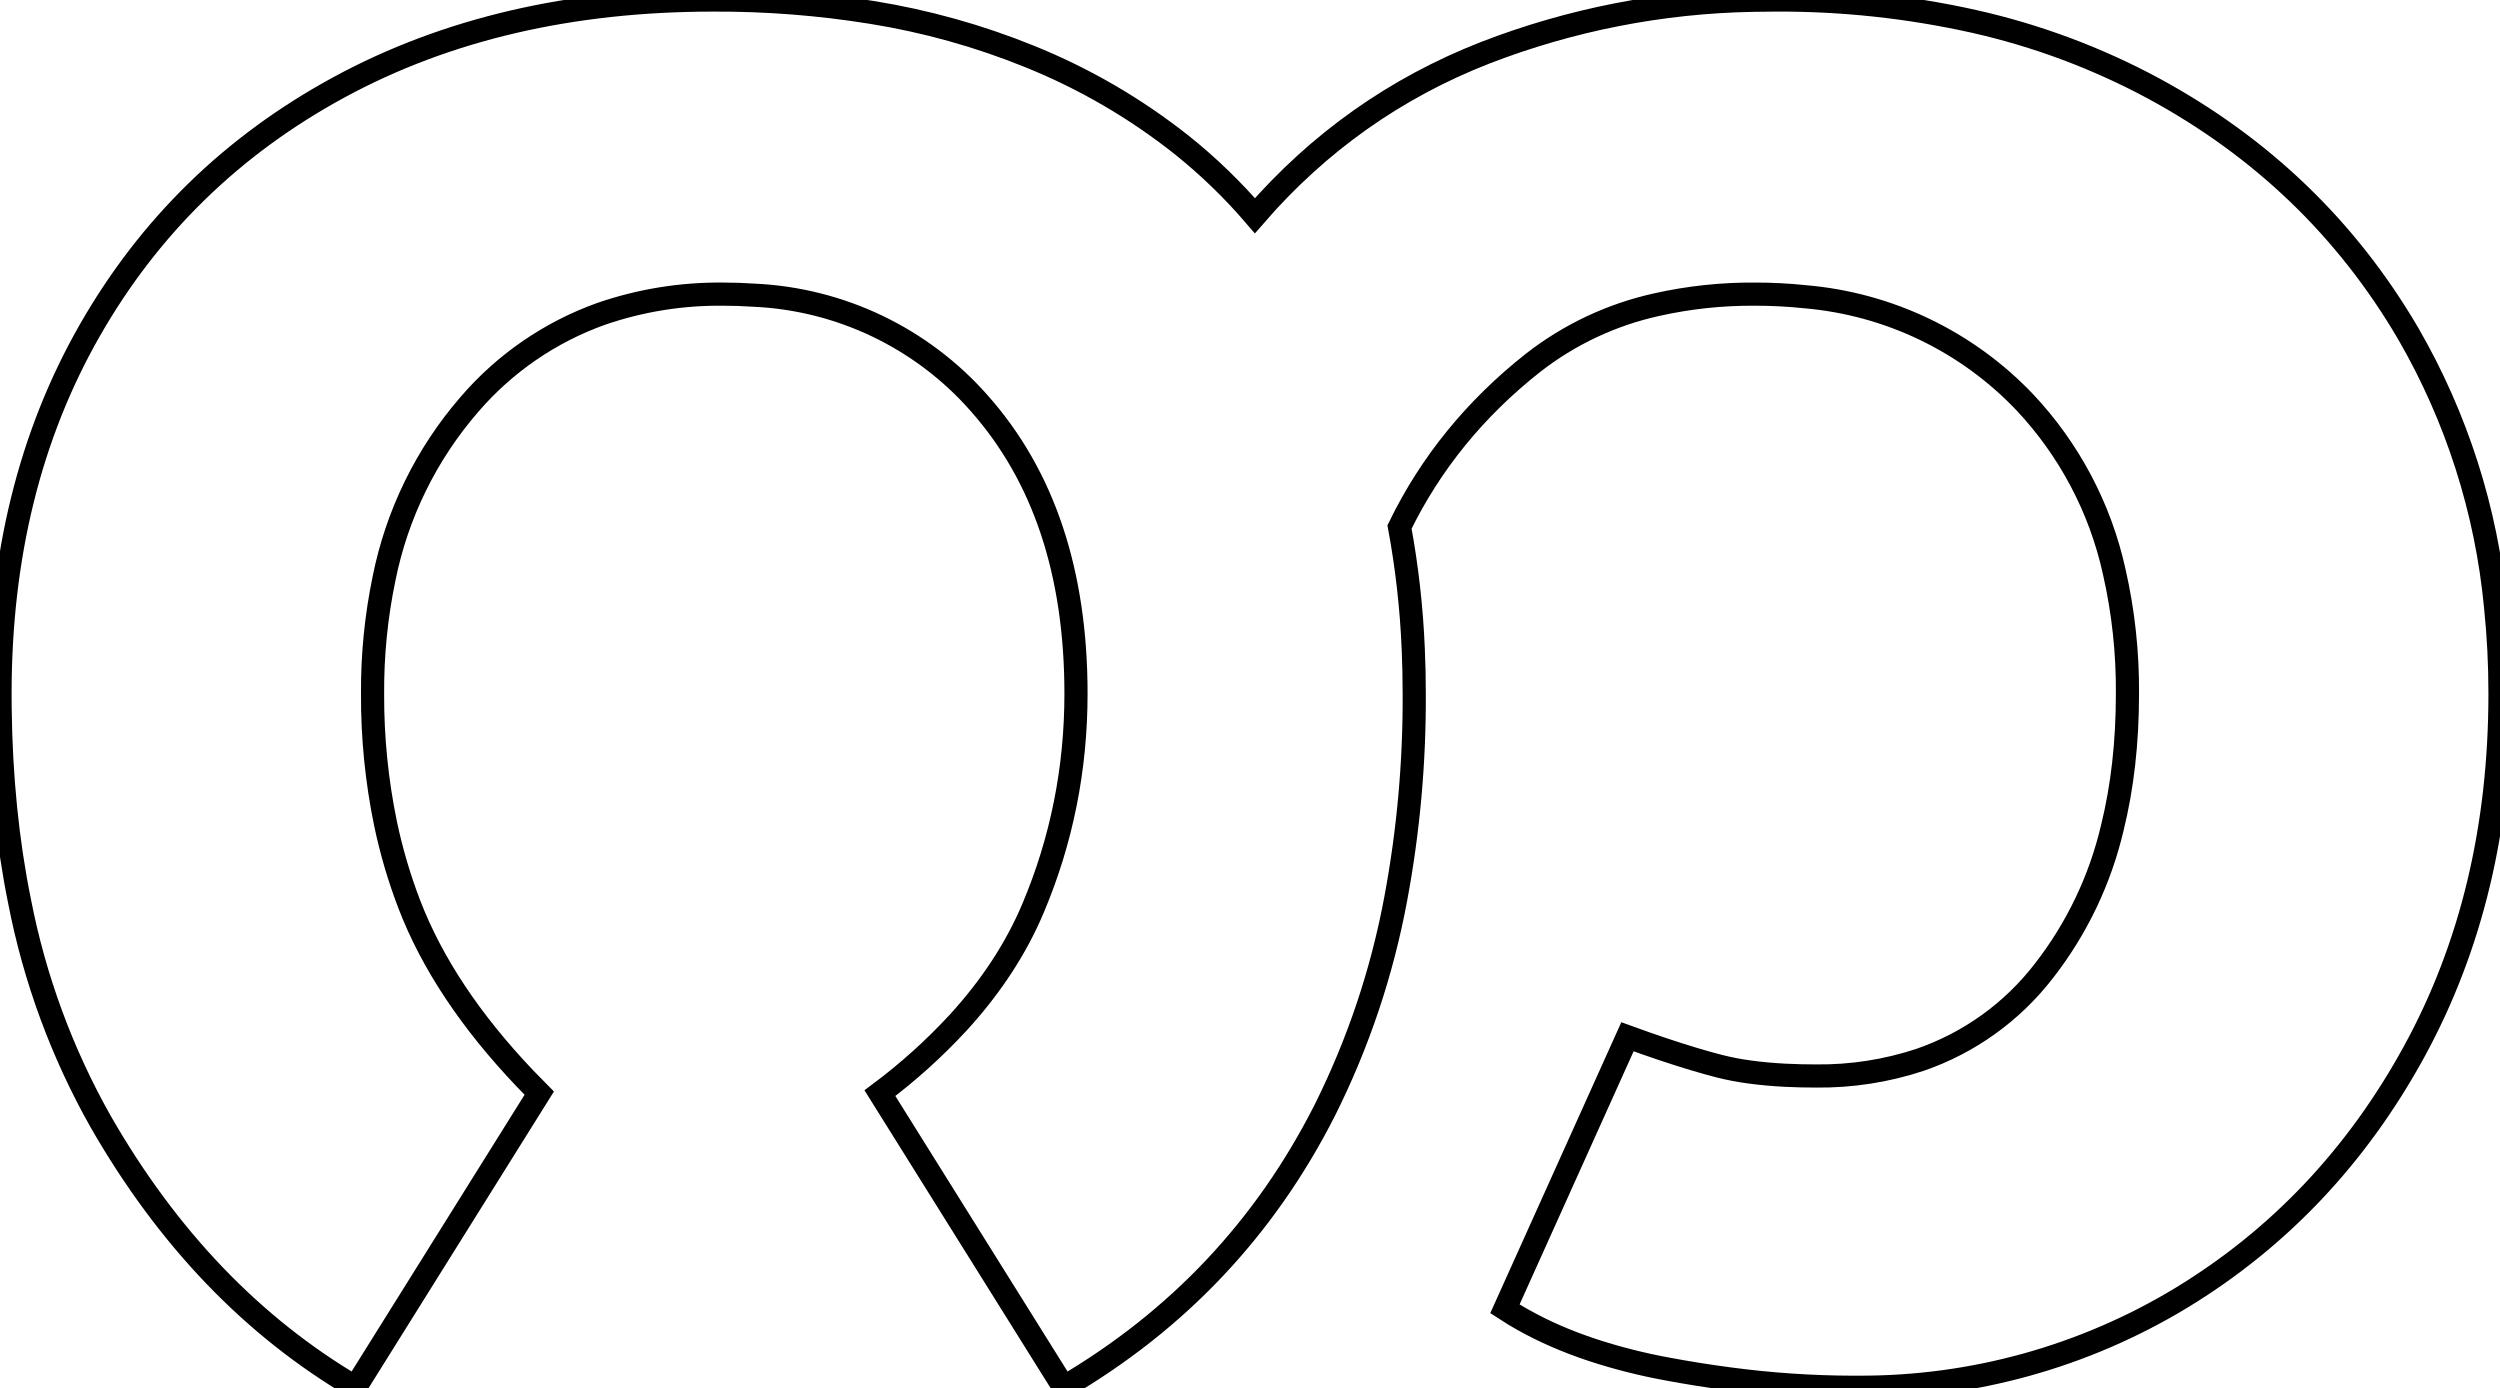
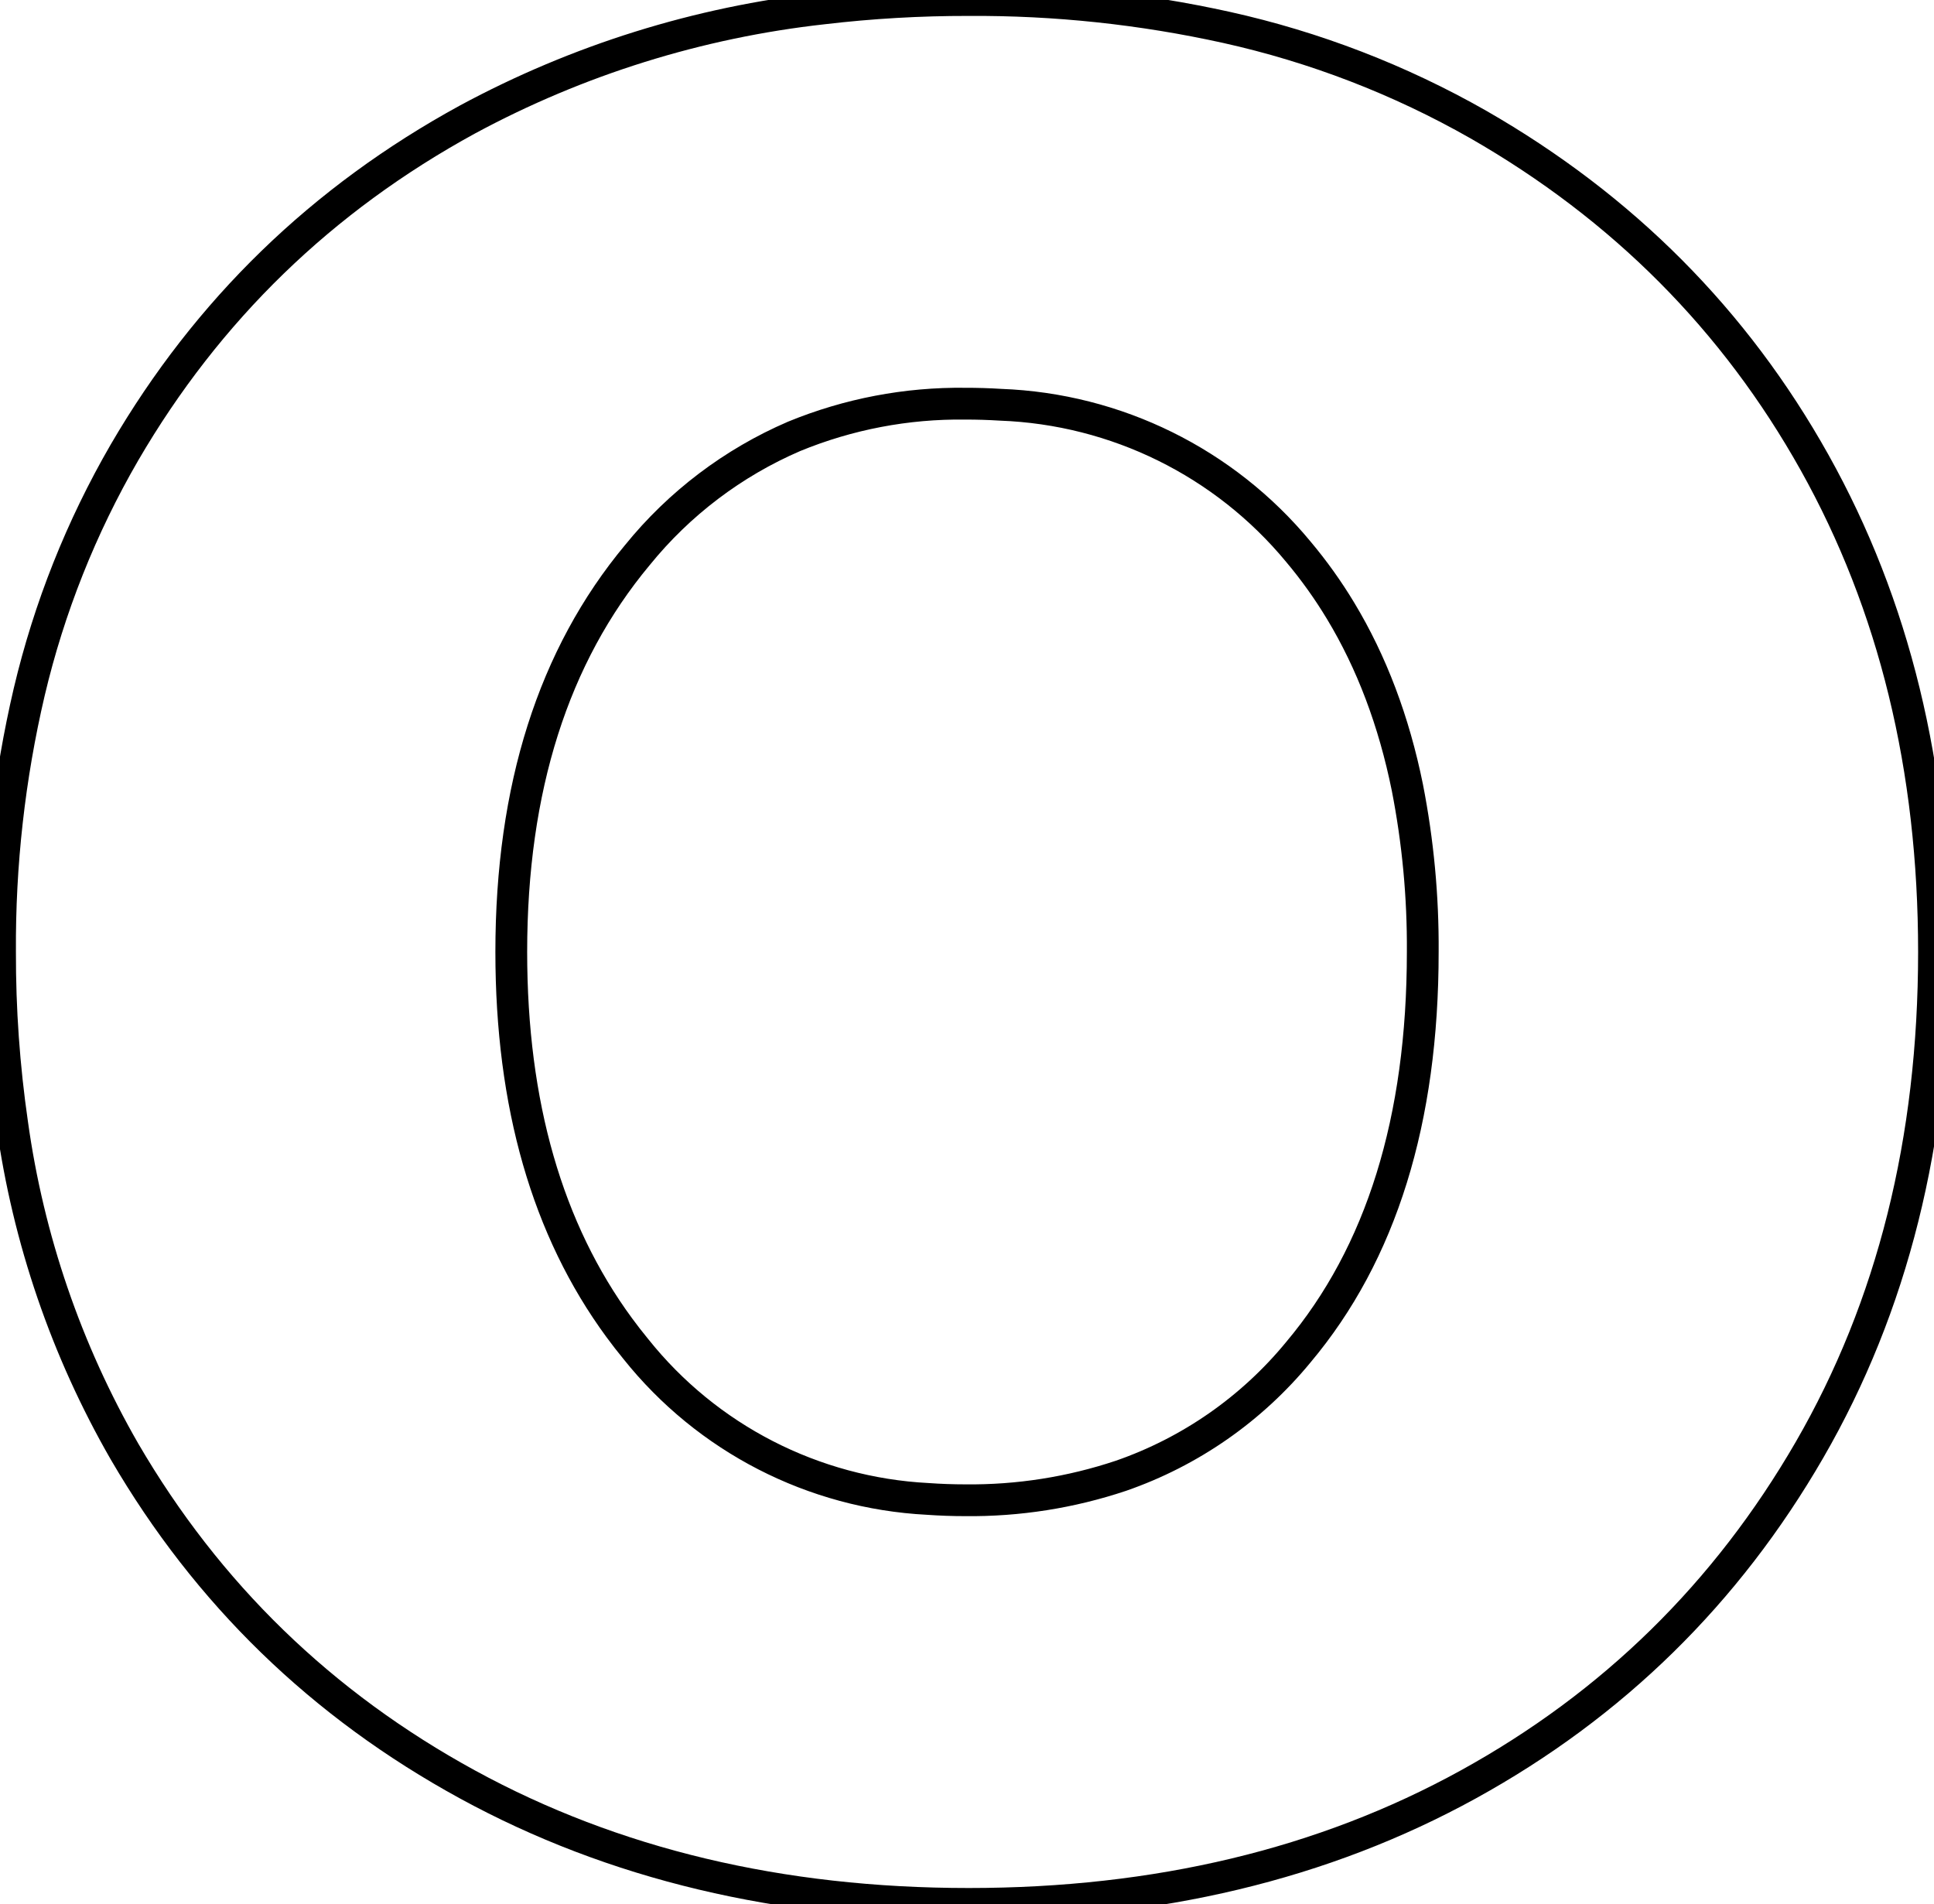
- <svg xmlns="http://www.w3.org/2000/svg" width="102.001" height="56.601" viewBox="0 0 102.001 56.601">
-   <g id="svgGroup" stroke-linecap="round" fill-rule="nonzero" font-size="9pt" stroke="#000" stroke-width="0.25mm" fill="none" style="stroke:#000;stroke-width:0.25mm;fill:none">
-     <path d="M 22.001 44.601 L 14.501 56.601 Q 8.201 52.901 4.101 45.751 A 29.84 29.84 0 0 1 0.799 36.78 Q 0.051 33.093 0.004 28.867 A 51.103 51.103 0 0 1 0.001 28.301 Q 0.001 19.901 3.651 13.501 Q 7.301 7.101 13.851 3.551 Q 20.401 0.001 29.101 0.001 A 39.558 39.558 0 0 1 35.571 0.506 A 29.623 29.623 0 0 1 42.001 2.301 A 25.137 25.137 0 0 1 48.219 5.918 A 22.235 22.235 0 0 1 51.201 8.801 Q 55.101 4.301 60.601 2.151 A 31.87 31.87 0 0 1 71.519 0.011 A 36.438 36.438 0 0 1 72.401 0.001 A 36.427 36.427 0 0 1 80.542 0.873 A 28.735 28.735 0 0 1 87.851 3.601 Q 94.501 7.201 98.251 13.601 A 27.405 27.405 0 0 1 101.821 24.76 A 34.2 34.2 0 0 1 102.001 28.301 Q 102.001 36.501 98.501 42.901 Q 95.001 49.301 89.001 52.951 A 25.23 25.23 0 0 1 75.832 56.6 A 29.87 29.87 0 0 1 75.601 56.601 A 38.865 38.865 0 0 1 70.583 56.262 A 46.845 46.845 0 0 1 68.001 55.851 A 23.235 23.235 0 0 1 64.982 55.084 Q 63.422 54.568 62.151 53.855 A 12.937 12.937 0 0 1 61.401 53.401 L 66.401 42.301 Q 67.913 42.851 69.118 43.212 A 28 28 0 0 0 70.151 43.501 A 10.952 10.952 0 0 0 71.425 43.743 Q 72.084 43.832 72.848 43.871 A 24.814 24.814 0 0 0 74.101 43.901 A 13.024 13.024 0 0 0 78.329 43.245 A 10.836 10.836 0 0 0 83.401 39.601 A 15.116 15.116 0 0 0 86.184 33.772 Q 86.801 31.281 86.801 28.301 A 21.676 21.676 0 0 0 86.258 23.31 A 14.684 14.684 0 0 0 82.601 16.401 A 14.012 14.012 0 0 0 73.662 12.108 A 19.279 19.279 0 0 0 71.601 12.001 A 17.761 17.761 0 0 0 67.601 12.428 A 12.618 12.618 0 0 0 62.551 14.801 Q 59.001 17.601 57.101 21.501 A 35.459 35.459 0 0 1 57.661 26.471 A 41.403 41.403 0 0 1 57.701 28.301 A 44.289 44.289 0 0 1 56.951 36.648 A 32.622 32.622 0 0 1 54.051 45.301 Q 50.401 52.501 43.401 56.601 L 35.901 44.601 A 23.508 23.508 0 0 0 39.103 41.714 Q 41.112 39.515 42.151 37.051 Q 43.901 32.901 43.901 28.301 Q 43.901 20.901 39.951 16.451 A 13.023 13.023 0 0 0 30.746 12.043 A 17.953 17.953 0 0 0 29.501 12.001 A 14.791 14.791 0 0 0 24.537 12.802 A 12.743 12.743 0 0 0 19.151 16.501 A 15.487 15.487 0 0 0 15.667 23.613 A 22.36 22.36 0 0 0 15.201 28.301 A 25.645 25.645 0 0 0 15.729 33.6 A 21.576 21.576 0 0 0 16.701 36.901 Q 18.083 40.496 21.421 44.006 A 32.902 32.902 0 0 0 22.001 44.601 Z" vector-effect="non-scaling-stroke" />
+ <svg xmlns="http://www.w3.org/2000/svg" width="57.501" height="56.601" viewBox="0 0 57.501 56.601">
+   <g id="svgGroup" stroke-linecap="round" fill-rule="evenodd" font-size="9pt" stroke="#000" stroke-width="0.25mm" fill="none" style="stroke:#000;stroke-width:0.25mm;fill:none">
+     <path d="M 28.801 56.601 Q 20.401 56.601 13.901 53.051 Q 7.401 49.501 3.701 43.151 A 26.996 26.996 0 0 1 0.362 33.403 A 34.9 34.9 0 0 1 0.001 28.301 A 33.013 33.013 0 0 1 0.869 20.571 A 26.226 26.226 0 0 1 3.701 13.451 Q 7.401 7.101 13.901 3.551 A 29.008 29.008 0 0 1 24.472 0.251 A 36.484 36.484 0 0 1 28.801 0.001 A 34.574 34.574 0 0 1 36.463 0.814 A 26.92 26.92 0 0 1 43.951 3.701 Q 50.401 7.401 53.951 13.751 Q 57.501 20.101 57.501 28.301 Q 57.501 36.701 53.801 43.101 Q 50.101 49.501 43.651 53.051 Q 37.201 56.601 28.801 56.601 Z M 28.701 44.601 A 14.108 14.108 0 0 0 33.326 43.874 A 11.85 11.85 0 0 0 38.601 40.201 Q 42.301 35.801 42.301 28.301 A 24.599 24.599 0 0 0 41.843 23.41 Q 41.244 20.455 39.858 18.159 A 13.836 13.836 0 0 0 38.601 16.401 A 12.069 12.069 0 0 0 29.748 12.033 A 16.607 16.607 0 0 0 28.701 12.001 A 12.963 12.963 0 0 0 23.609 12.973 A 12.223 12.223 0 0 0 18.951 16.501 Q 15.201 21.001 15.201 28.301 Q 15.201 35.1 18.411 39.47 A 14.612 14.612 0 0 0 18.901 40.101 A 11.888 11.888 0 0 0 27.578 44.561 A 15.672 15.672 0 0 0 28.701 44.601 Z" vector-effect="non-scaling-stroke" />
  </g>
</svg>
